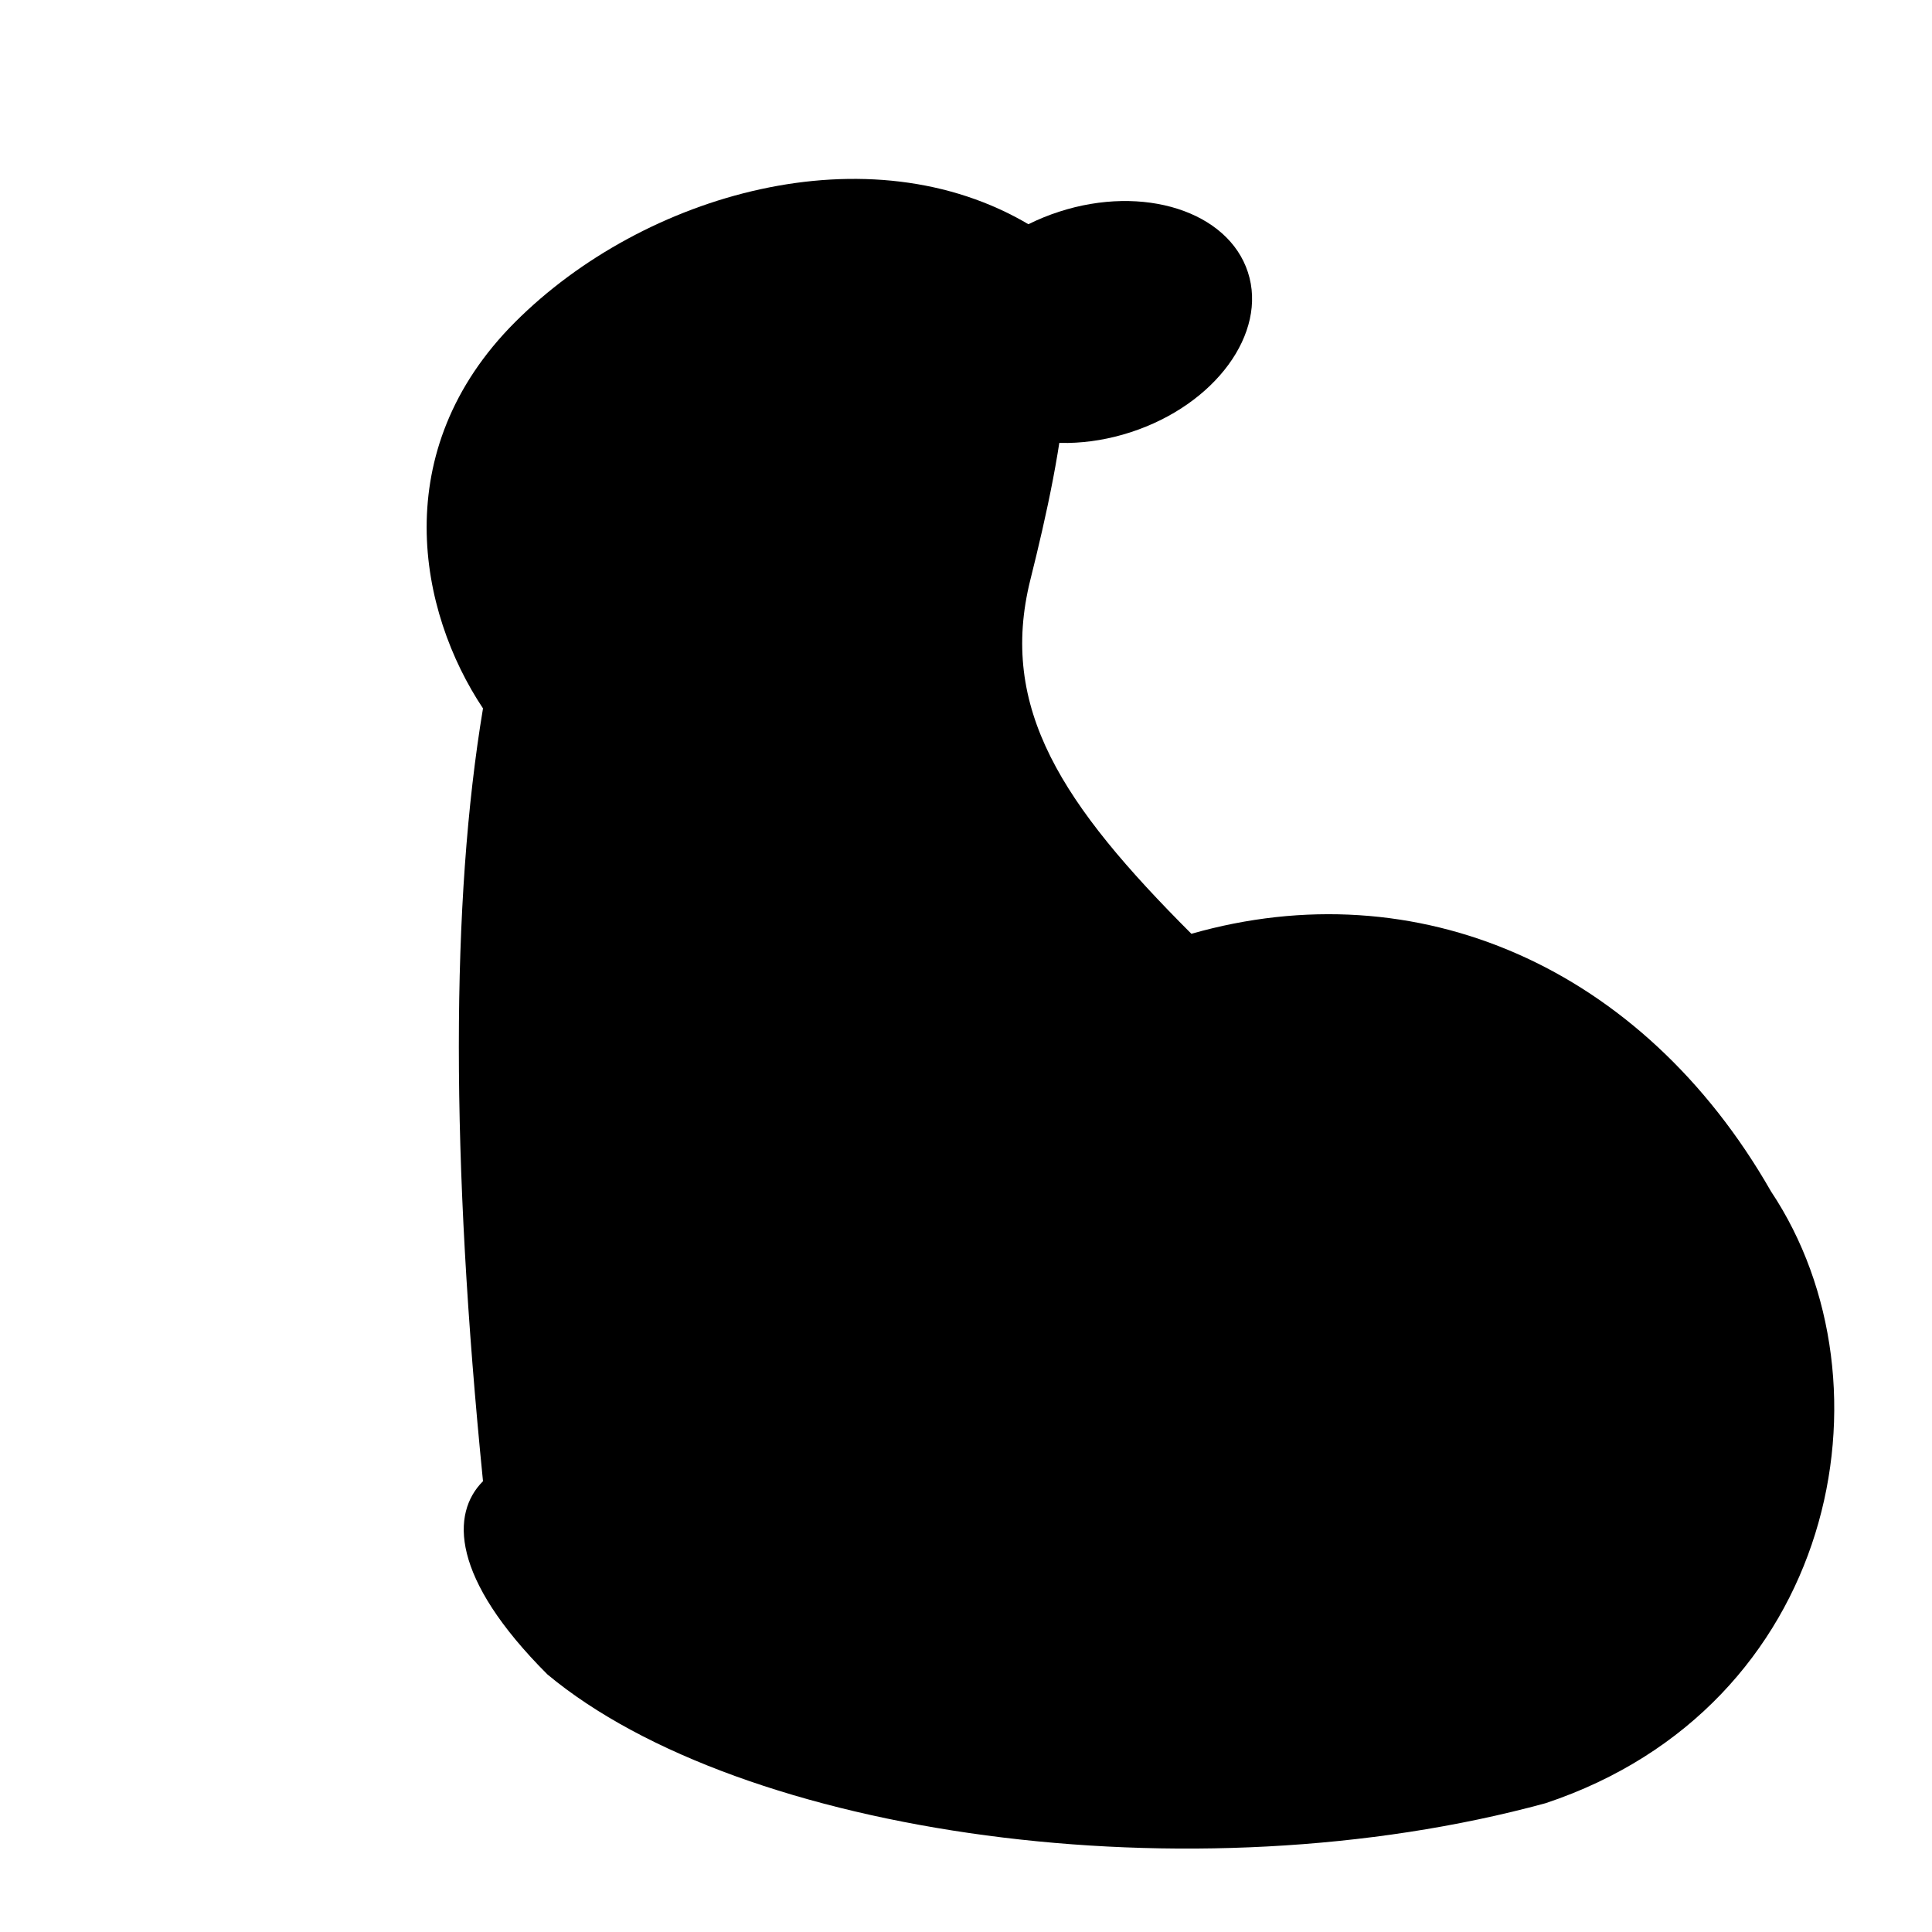
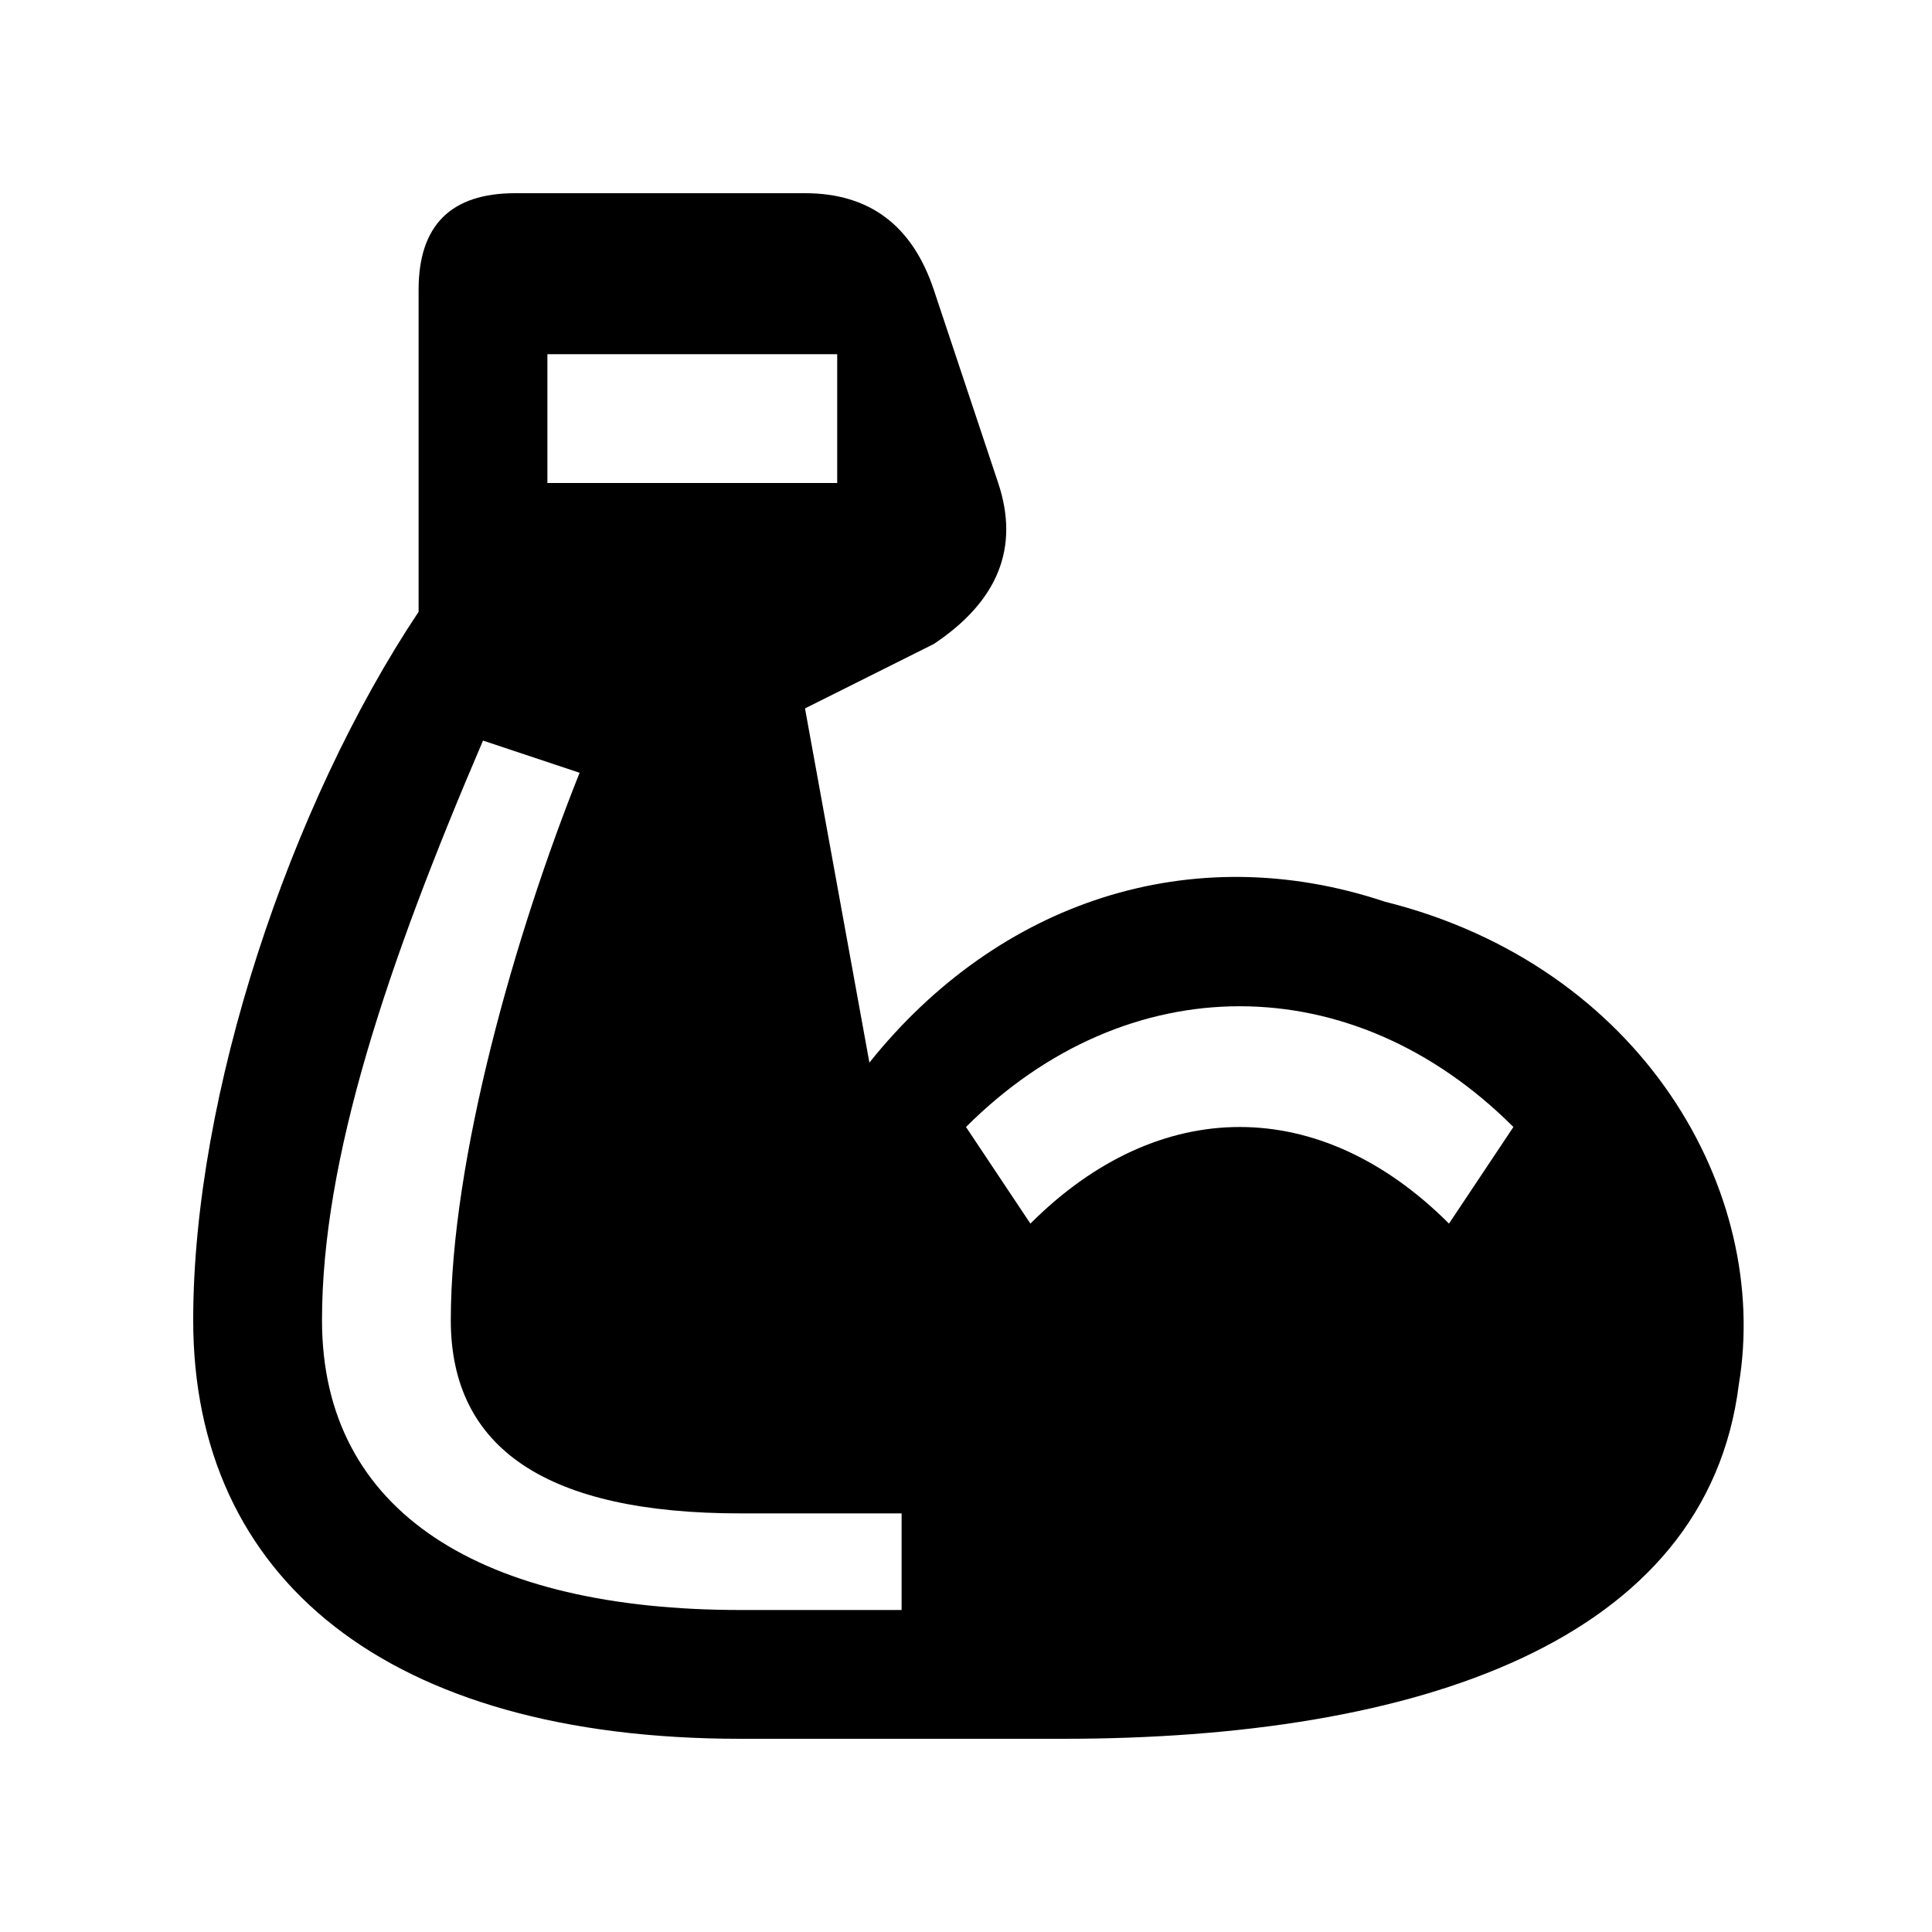
- <svg xmlns="http://www.w3.org/2000/svg" viewBox="0 0 60 60" width="60" height="60">
-   <g fill="#000">
-     <path d="M15 46C14 36 14 28 15 22C13 19 12 14 16 10C20 6 27 4 32 7C34 9 33 14 32 18C31 22 33 25 37 29C44 27 51 30 55 37C59 43 57 53 48 56C37 59 23 57 17 52C14 49 14 47 15 46Z" />
-     <ellipse cx="34" cy="10" rx="5" ry="3.6" transform="rotate(-18 34 10)" />
-   </g>
+ <svg xmlns="http://www.w3.org/2000/svg" viewBox="0 0 60 60" width="60" height="60" fill="#000">
+   <path fill-rule="evenodd" d="M13 9Q13 6 16 6H25Q28 6 29 9L31 15Q32 18 29 20L25 22L27 33C31 28 37 26 43 28C51 30 55 37 54 43C53 51 44 54 33 54H23C12 54 6 49 6 41C6 34 9 25 13 19ZM15 23C12 30 10 36 10 41C10 47 15 50 23 50H28V47H23C17 47 14 45 14 41C14 36 16 29 18 24ZM30 35L32 38C36 34 41 34 45 38L47 35C42 30 35 30 30 35ZM17 11V15H26V11Z" />
</svg>
